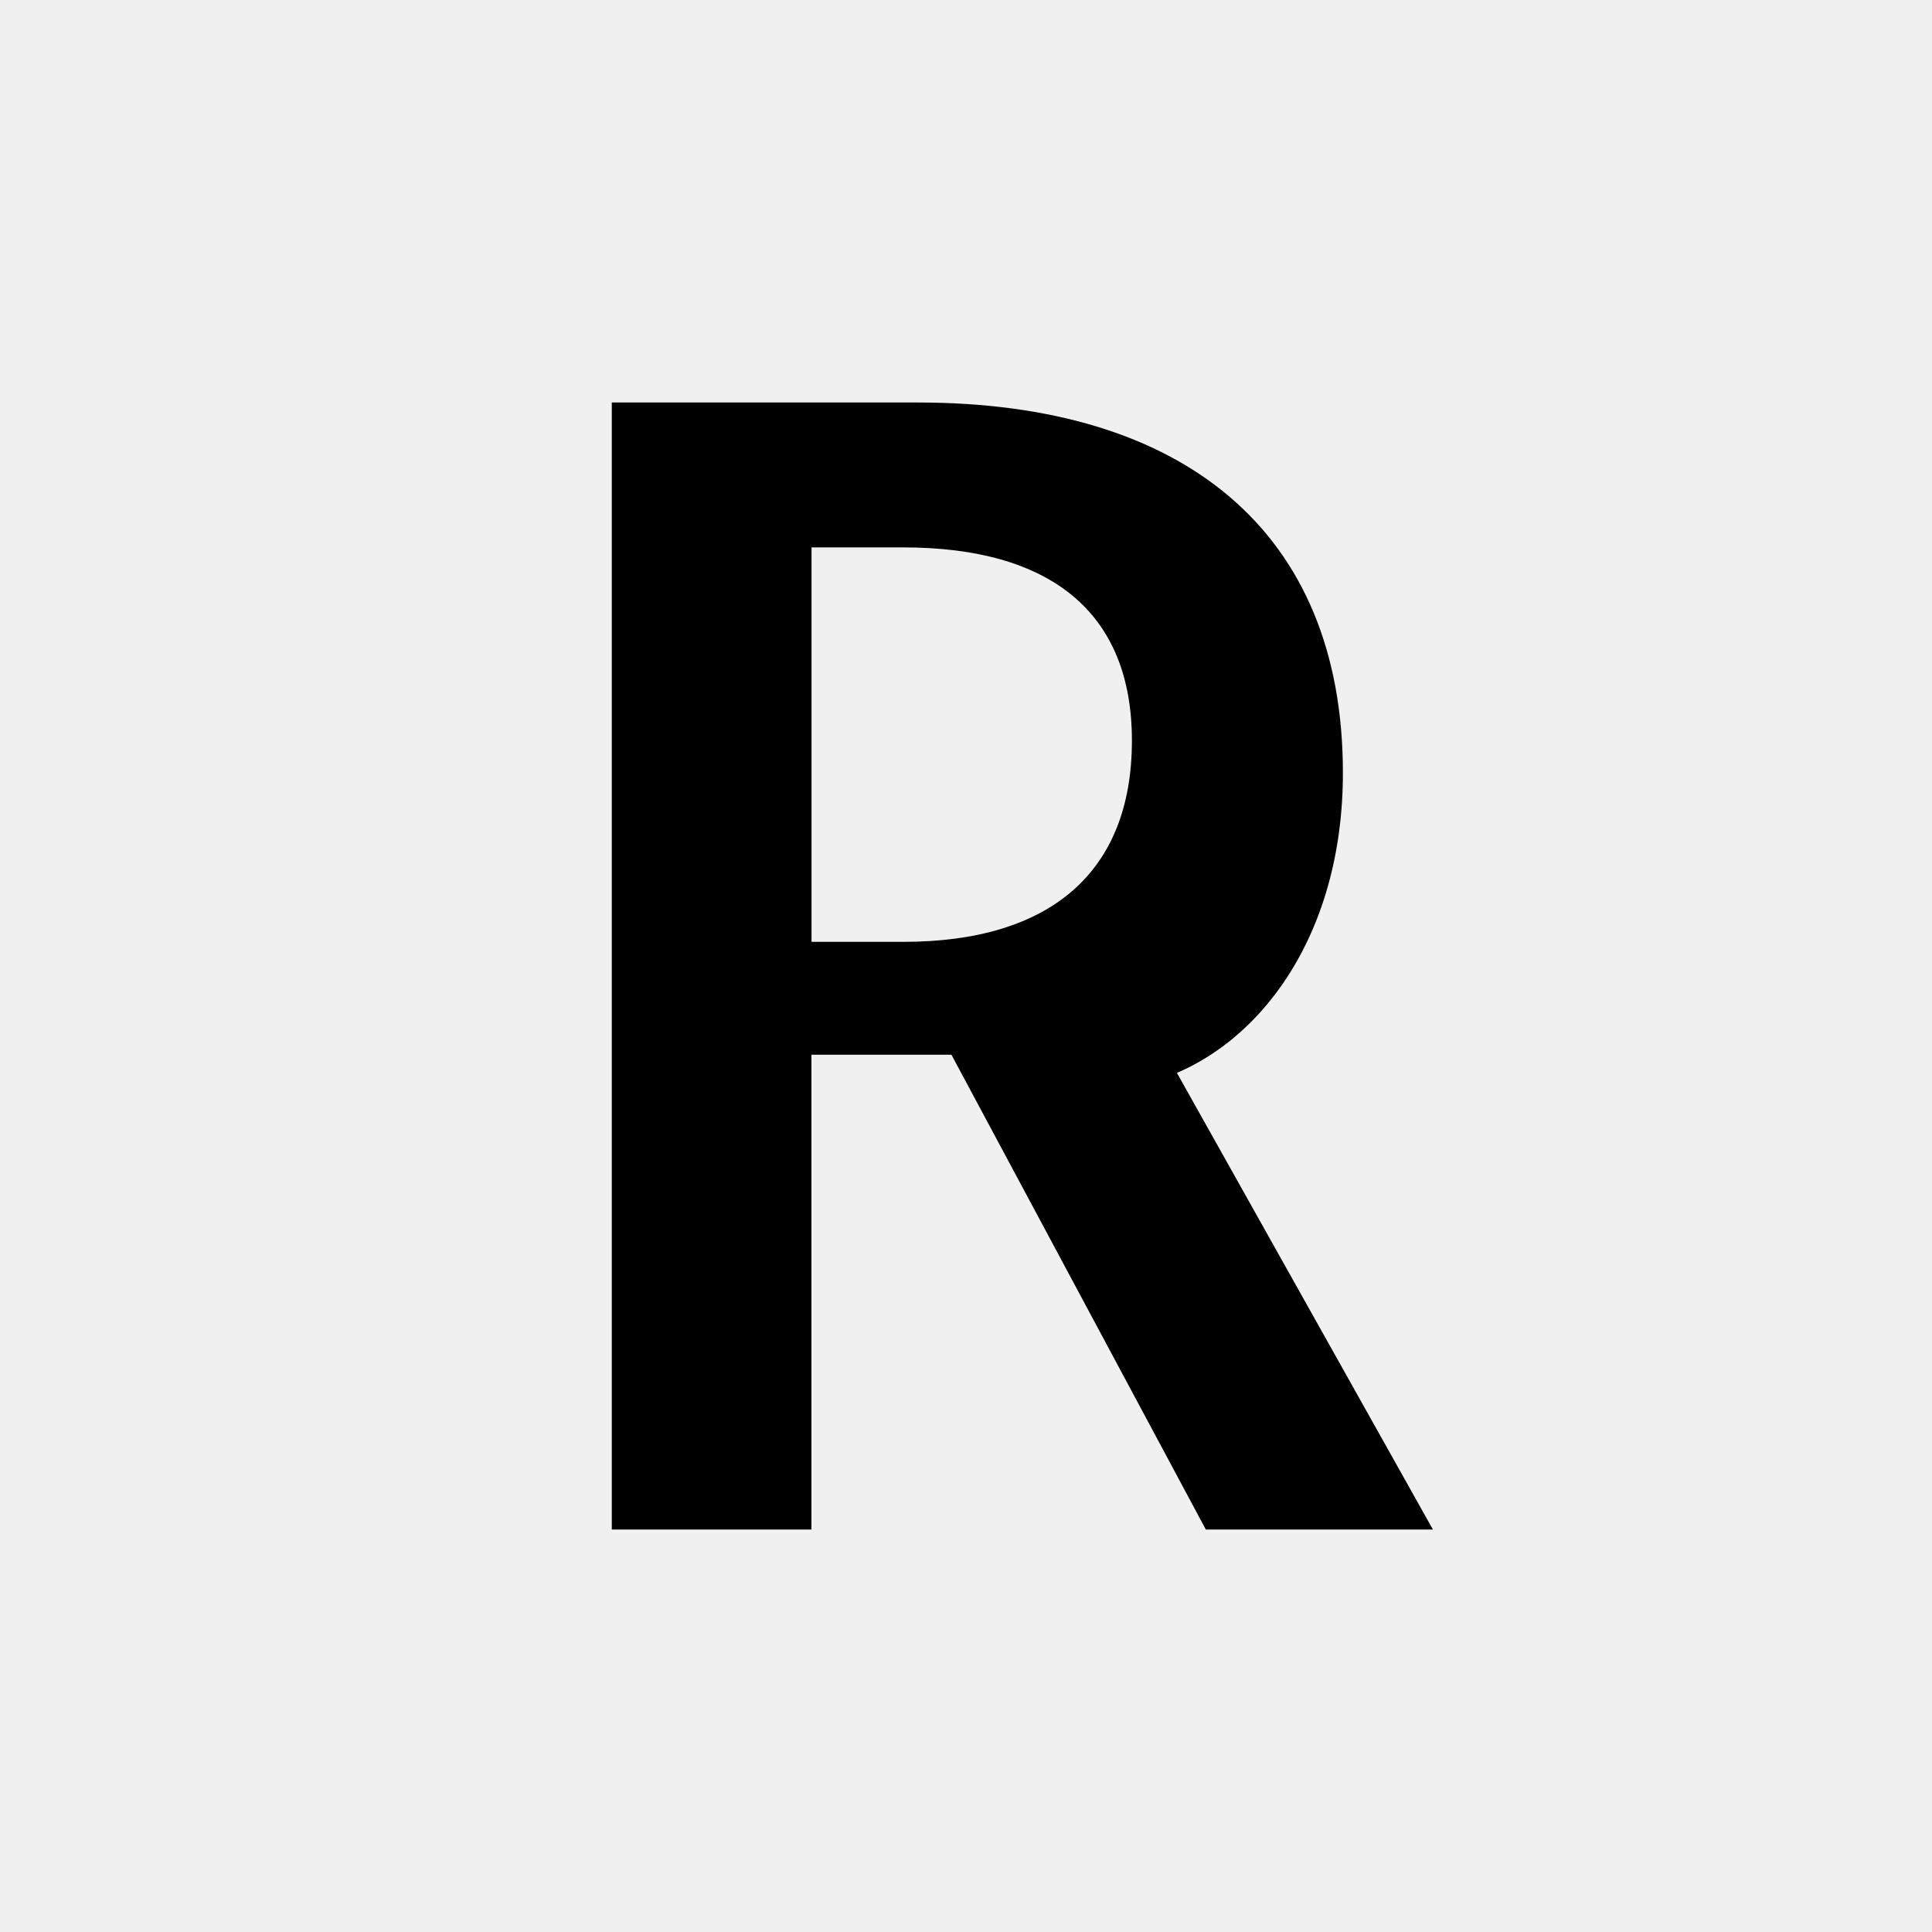
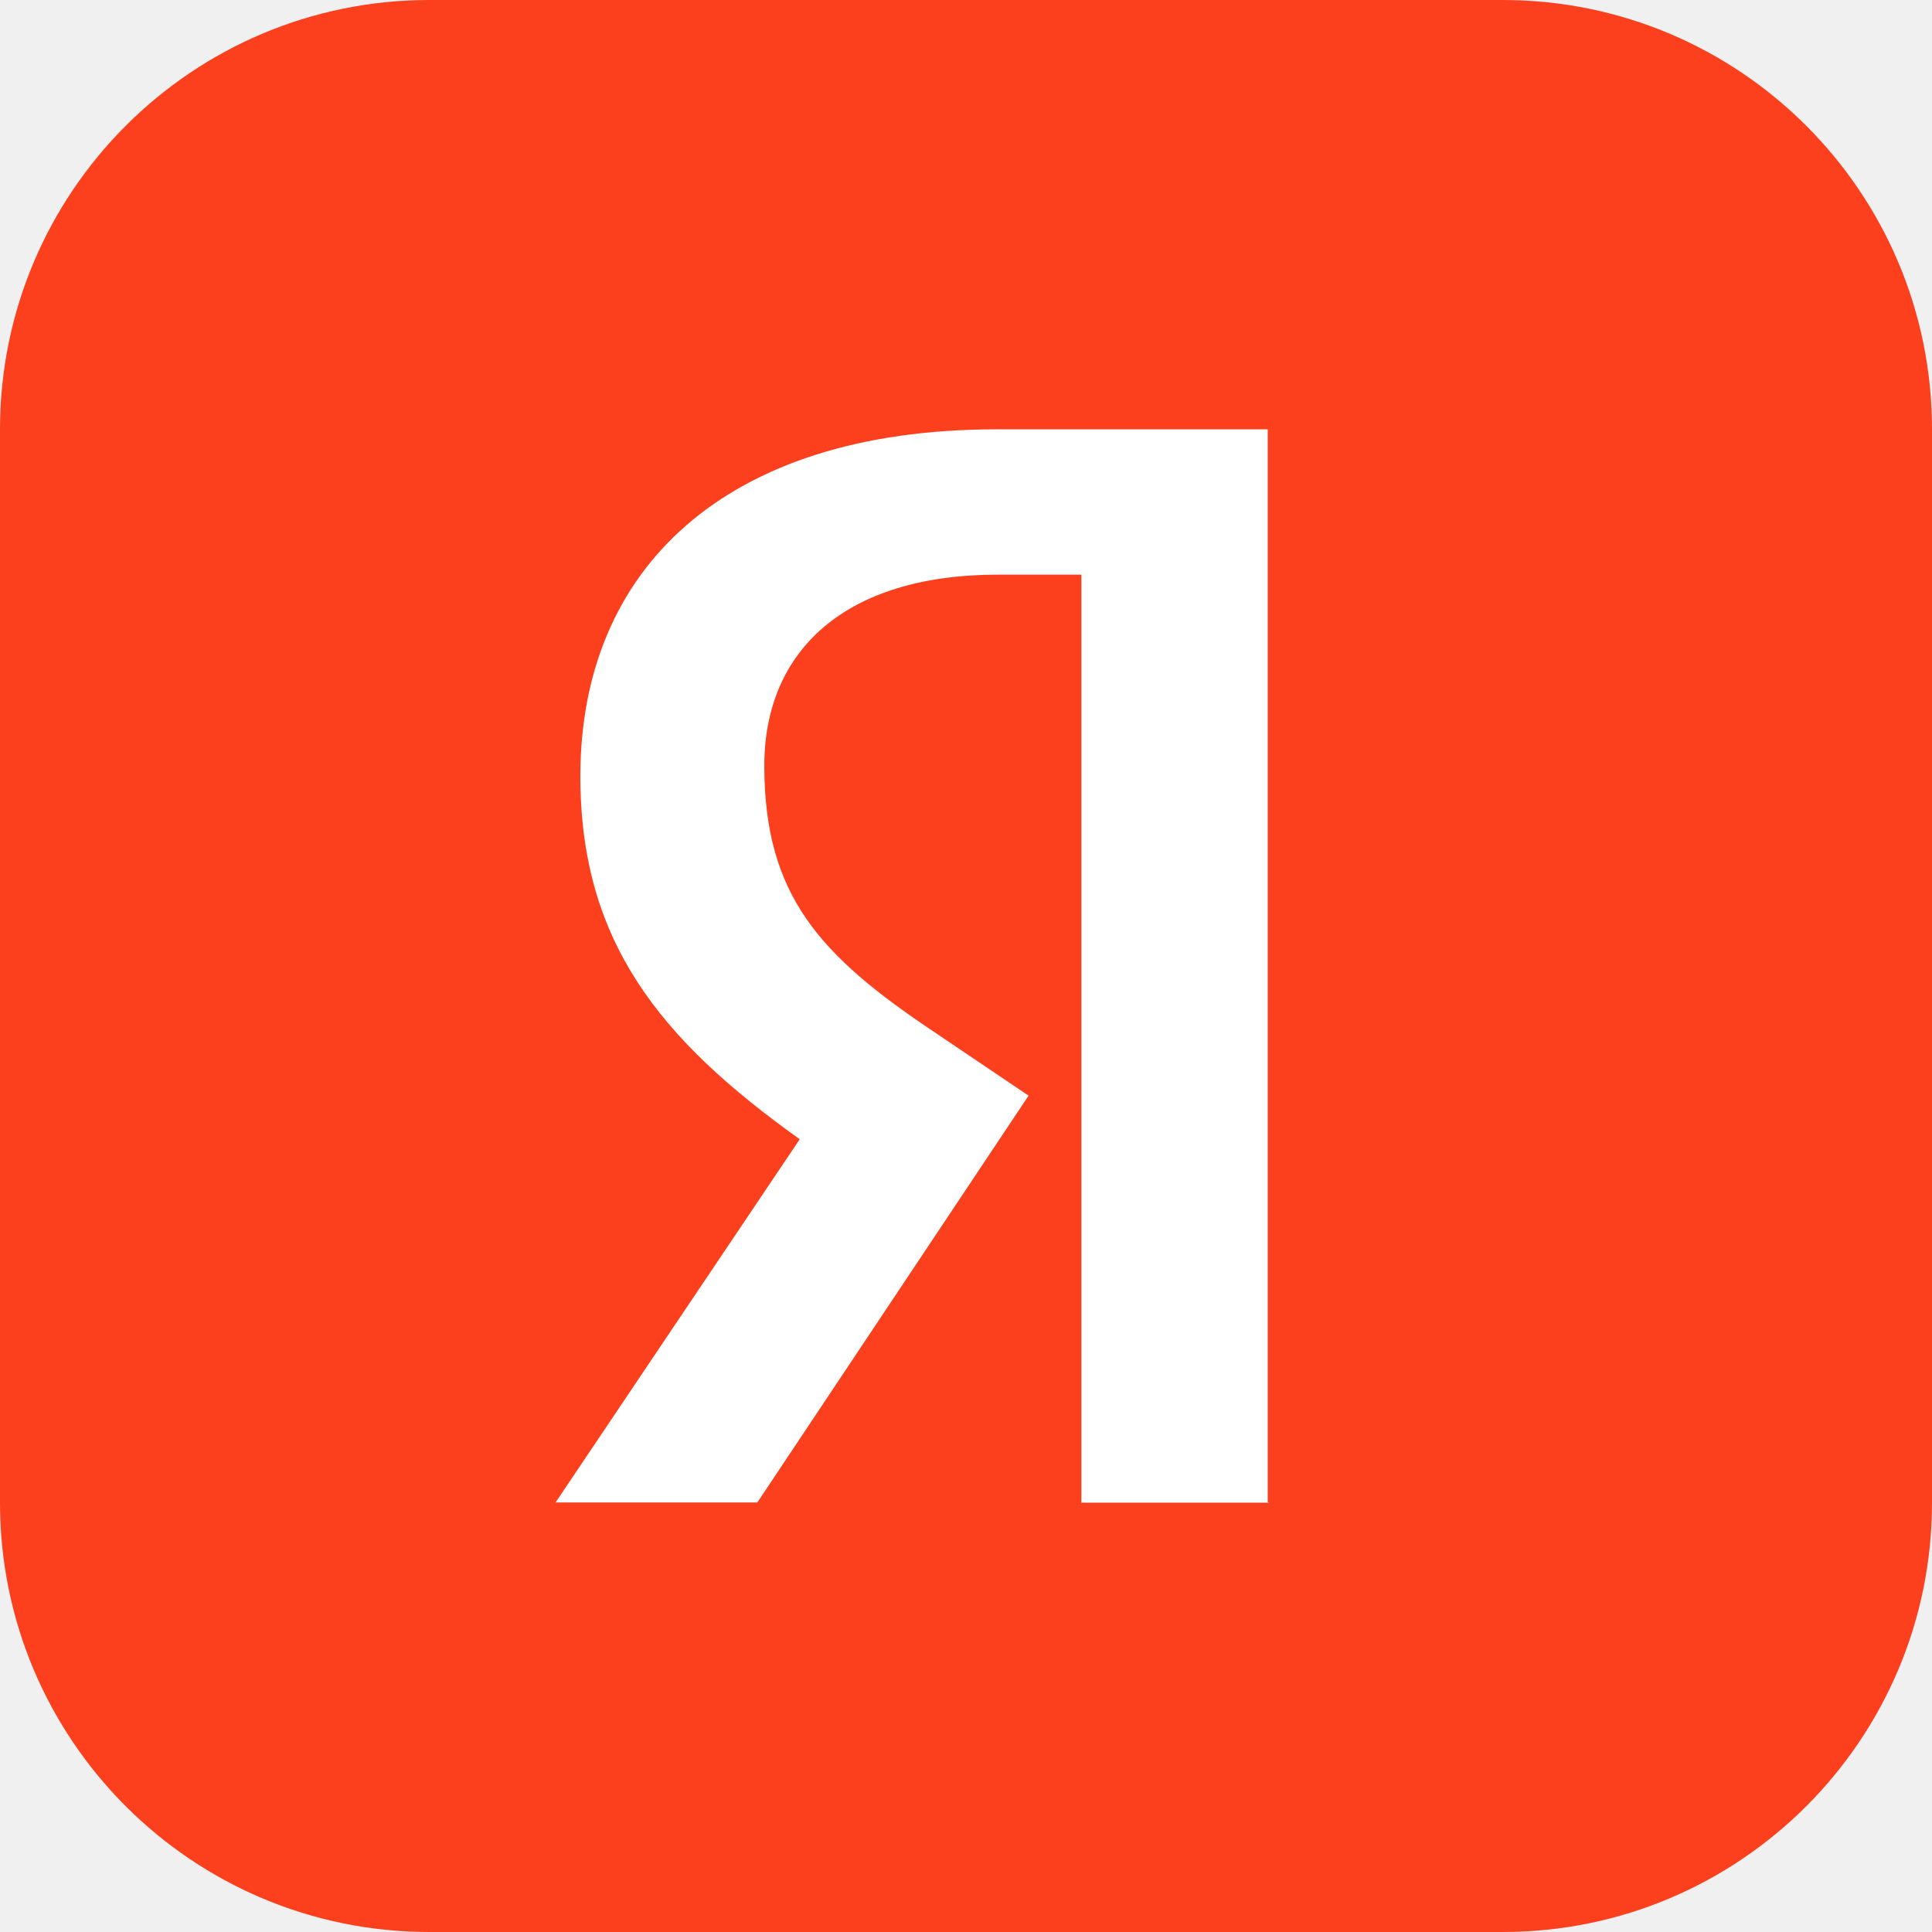
- <svg xmlns="http://www.w3.org/2000/svg" viewBox="0 0 24 24" fill="currentColor">
-   <path d="M14.341 12.83L17.8 19h-2.821l-3.16-5.898H10.08V19H7.6V5h3.801c3.301 0 5.281 1.601 5.281 4.601 0 2.041-1.06 3.441-2.341 3.829v.4zm-4.26-6.03v4.9h1.14c1.82 0 2.84-.86 2.84-2.5 0-1.6-1.02-2.4-2.84-2.4h-1.14z" />
+ <svg xmlns="http://www.w3.org/2000/svg" viewBox="0 0 18 18" width="18" height="18" fill="none">
+   <rect width="18" height="18" rx="4" fill="#FC3F1D" />
+   <path fill="#fff" d="M11.823 14h-1.748V5.354h-.778c-1.428 0-2.176.713-2.176 1.779 0 1.209.516 1.769 1.583 2.482l.879.593-2.527 3.79h-1.88l2.275-3.384C6.143 9.68 5.407 8.769 5.407 7.23 5.407 5.308 6.747 4 9.284 4h2.527v9.997h.012z" />
</svg>
